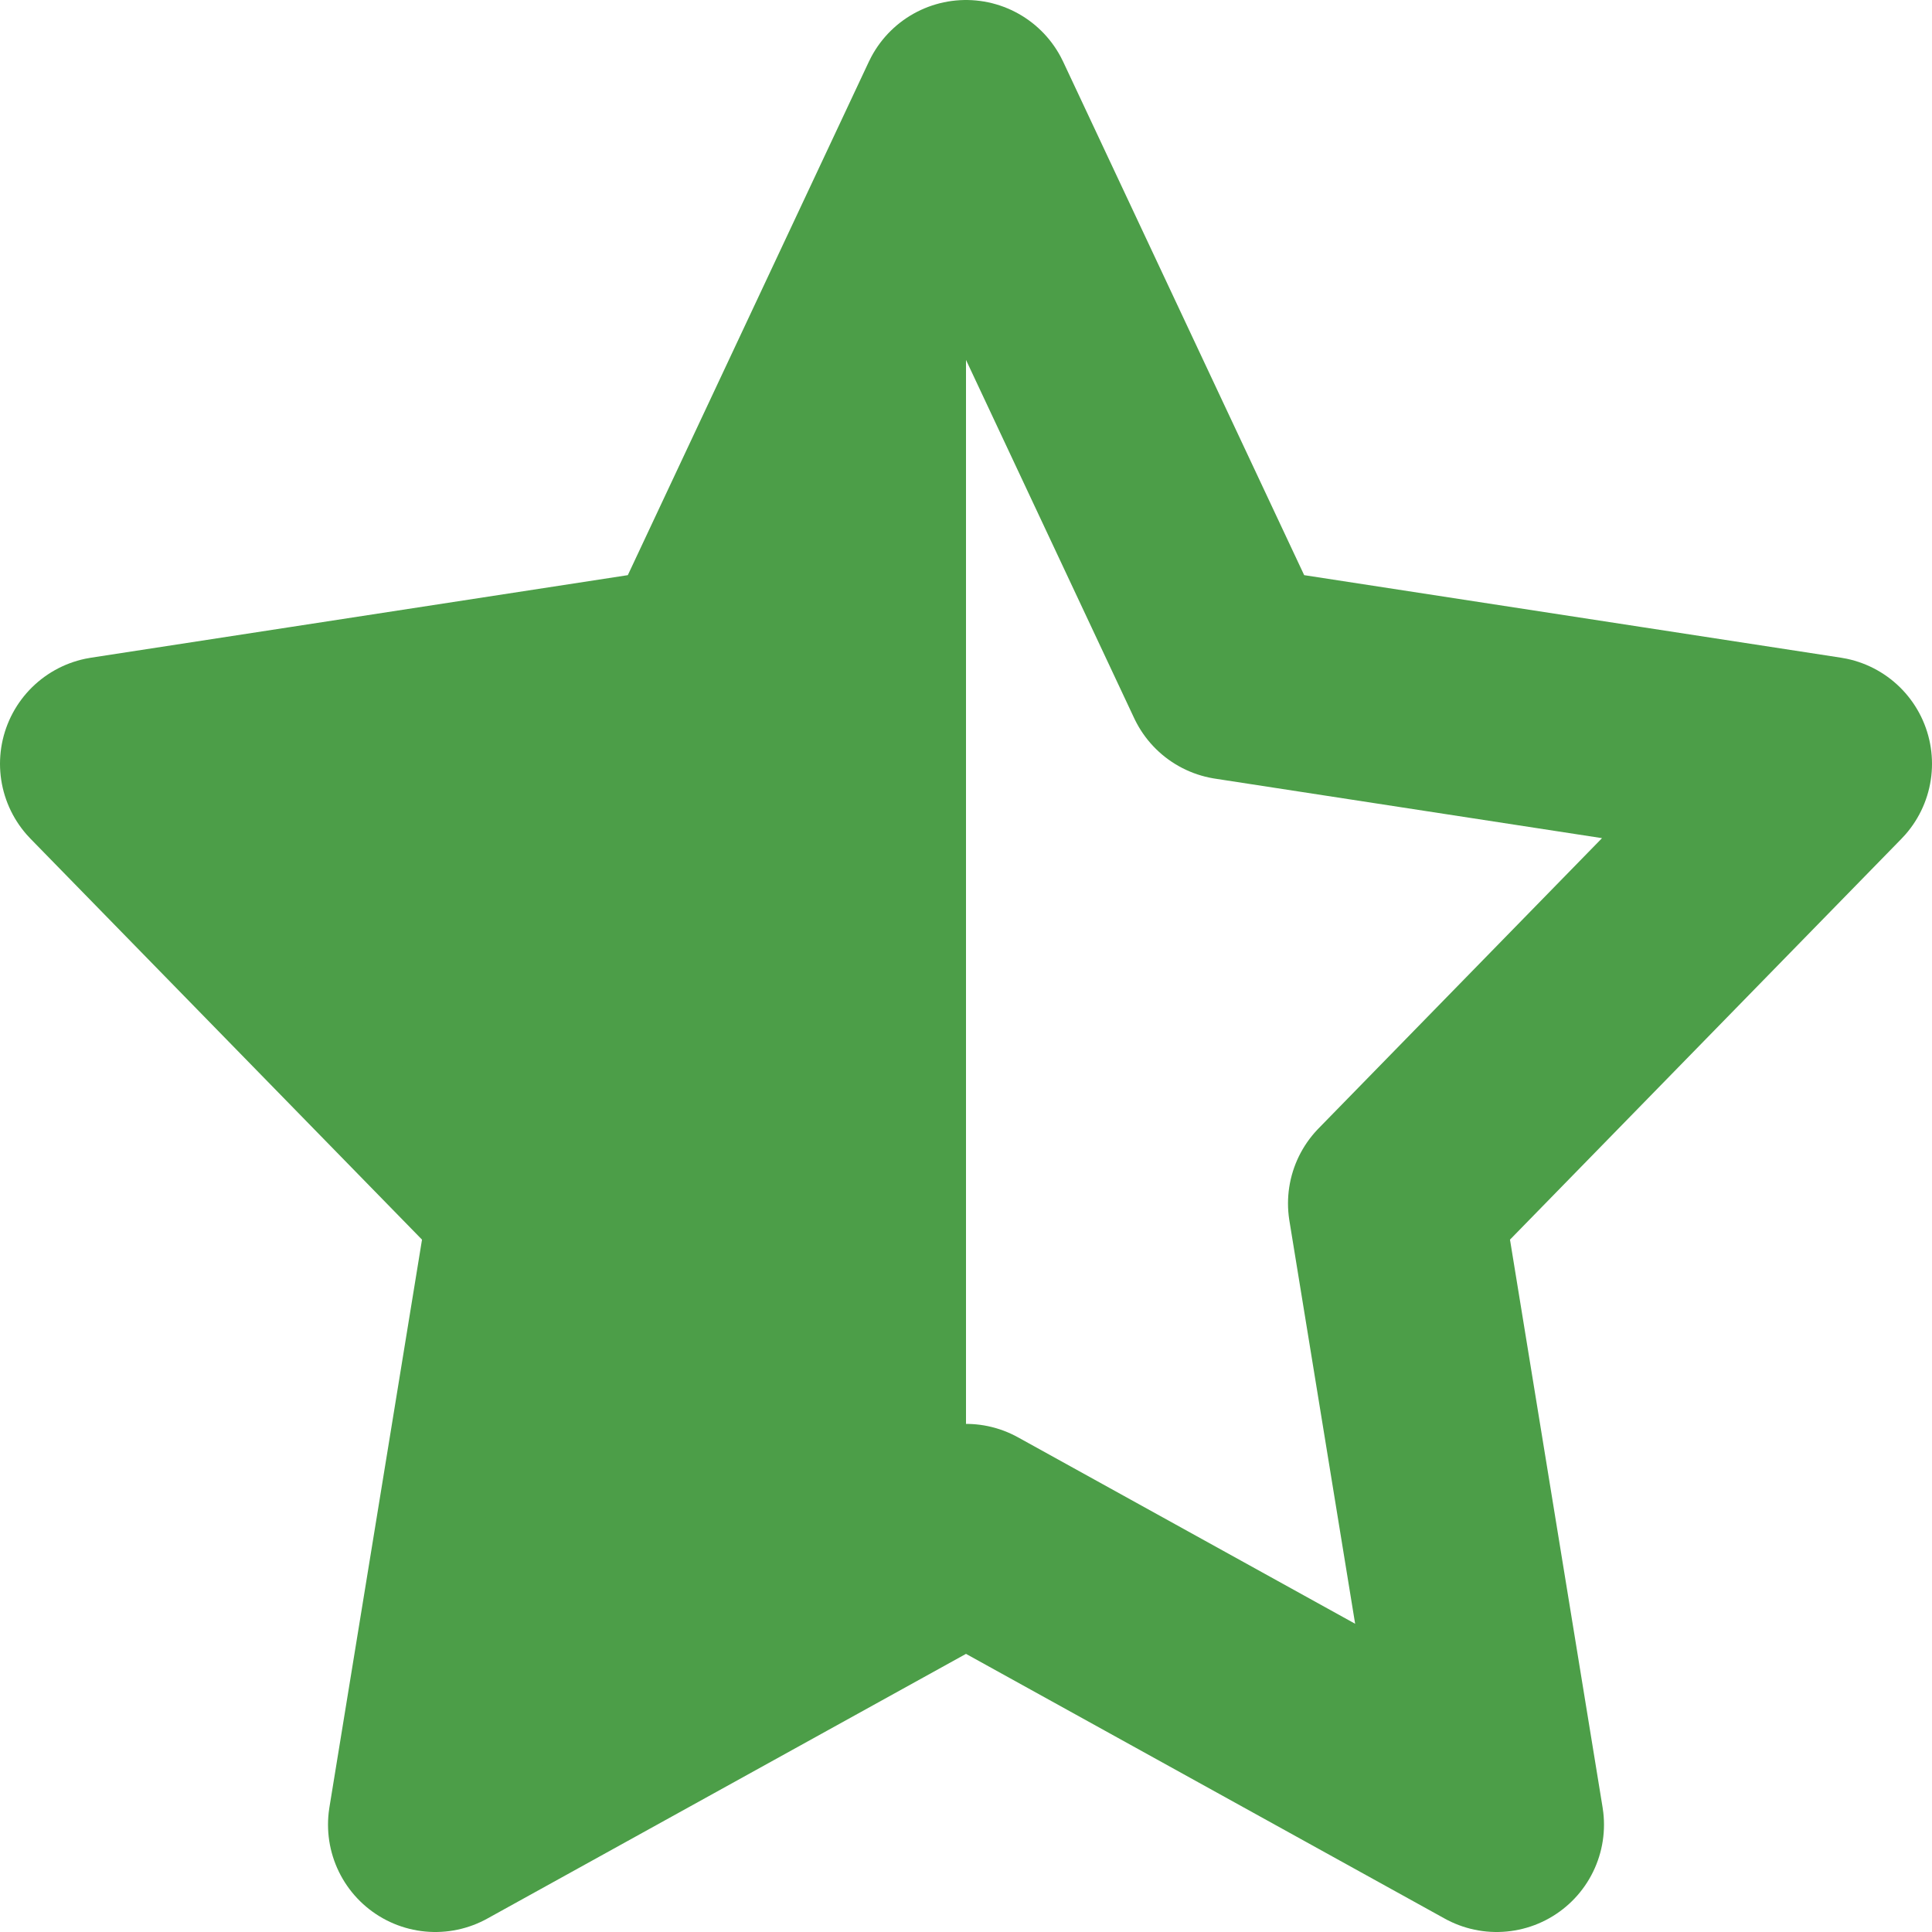
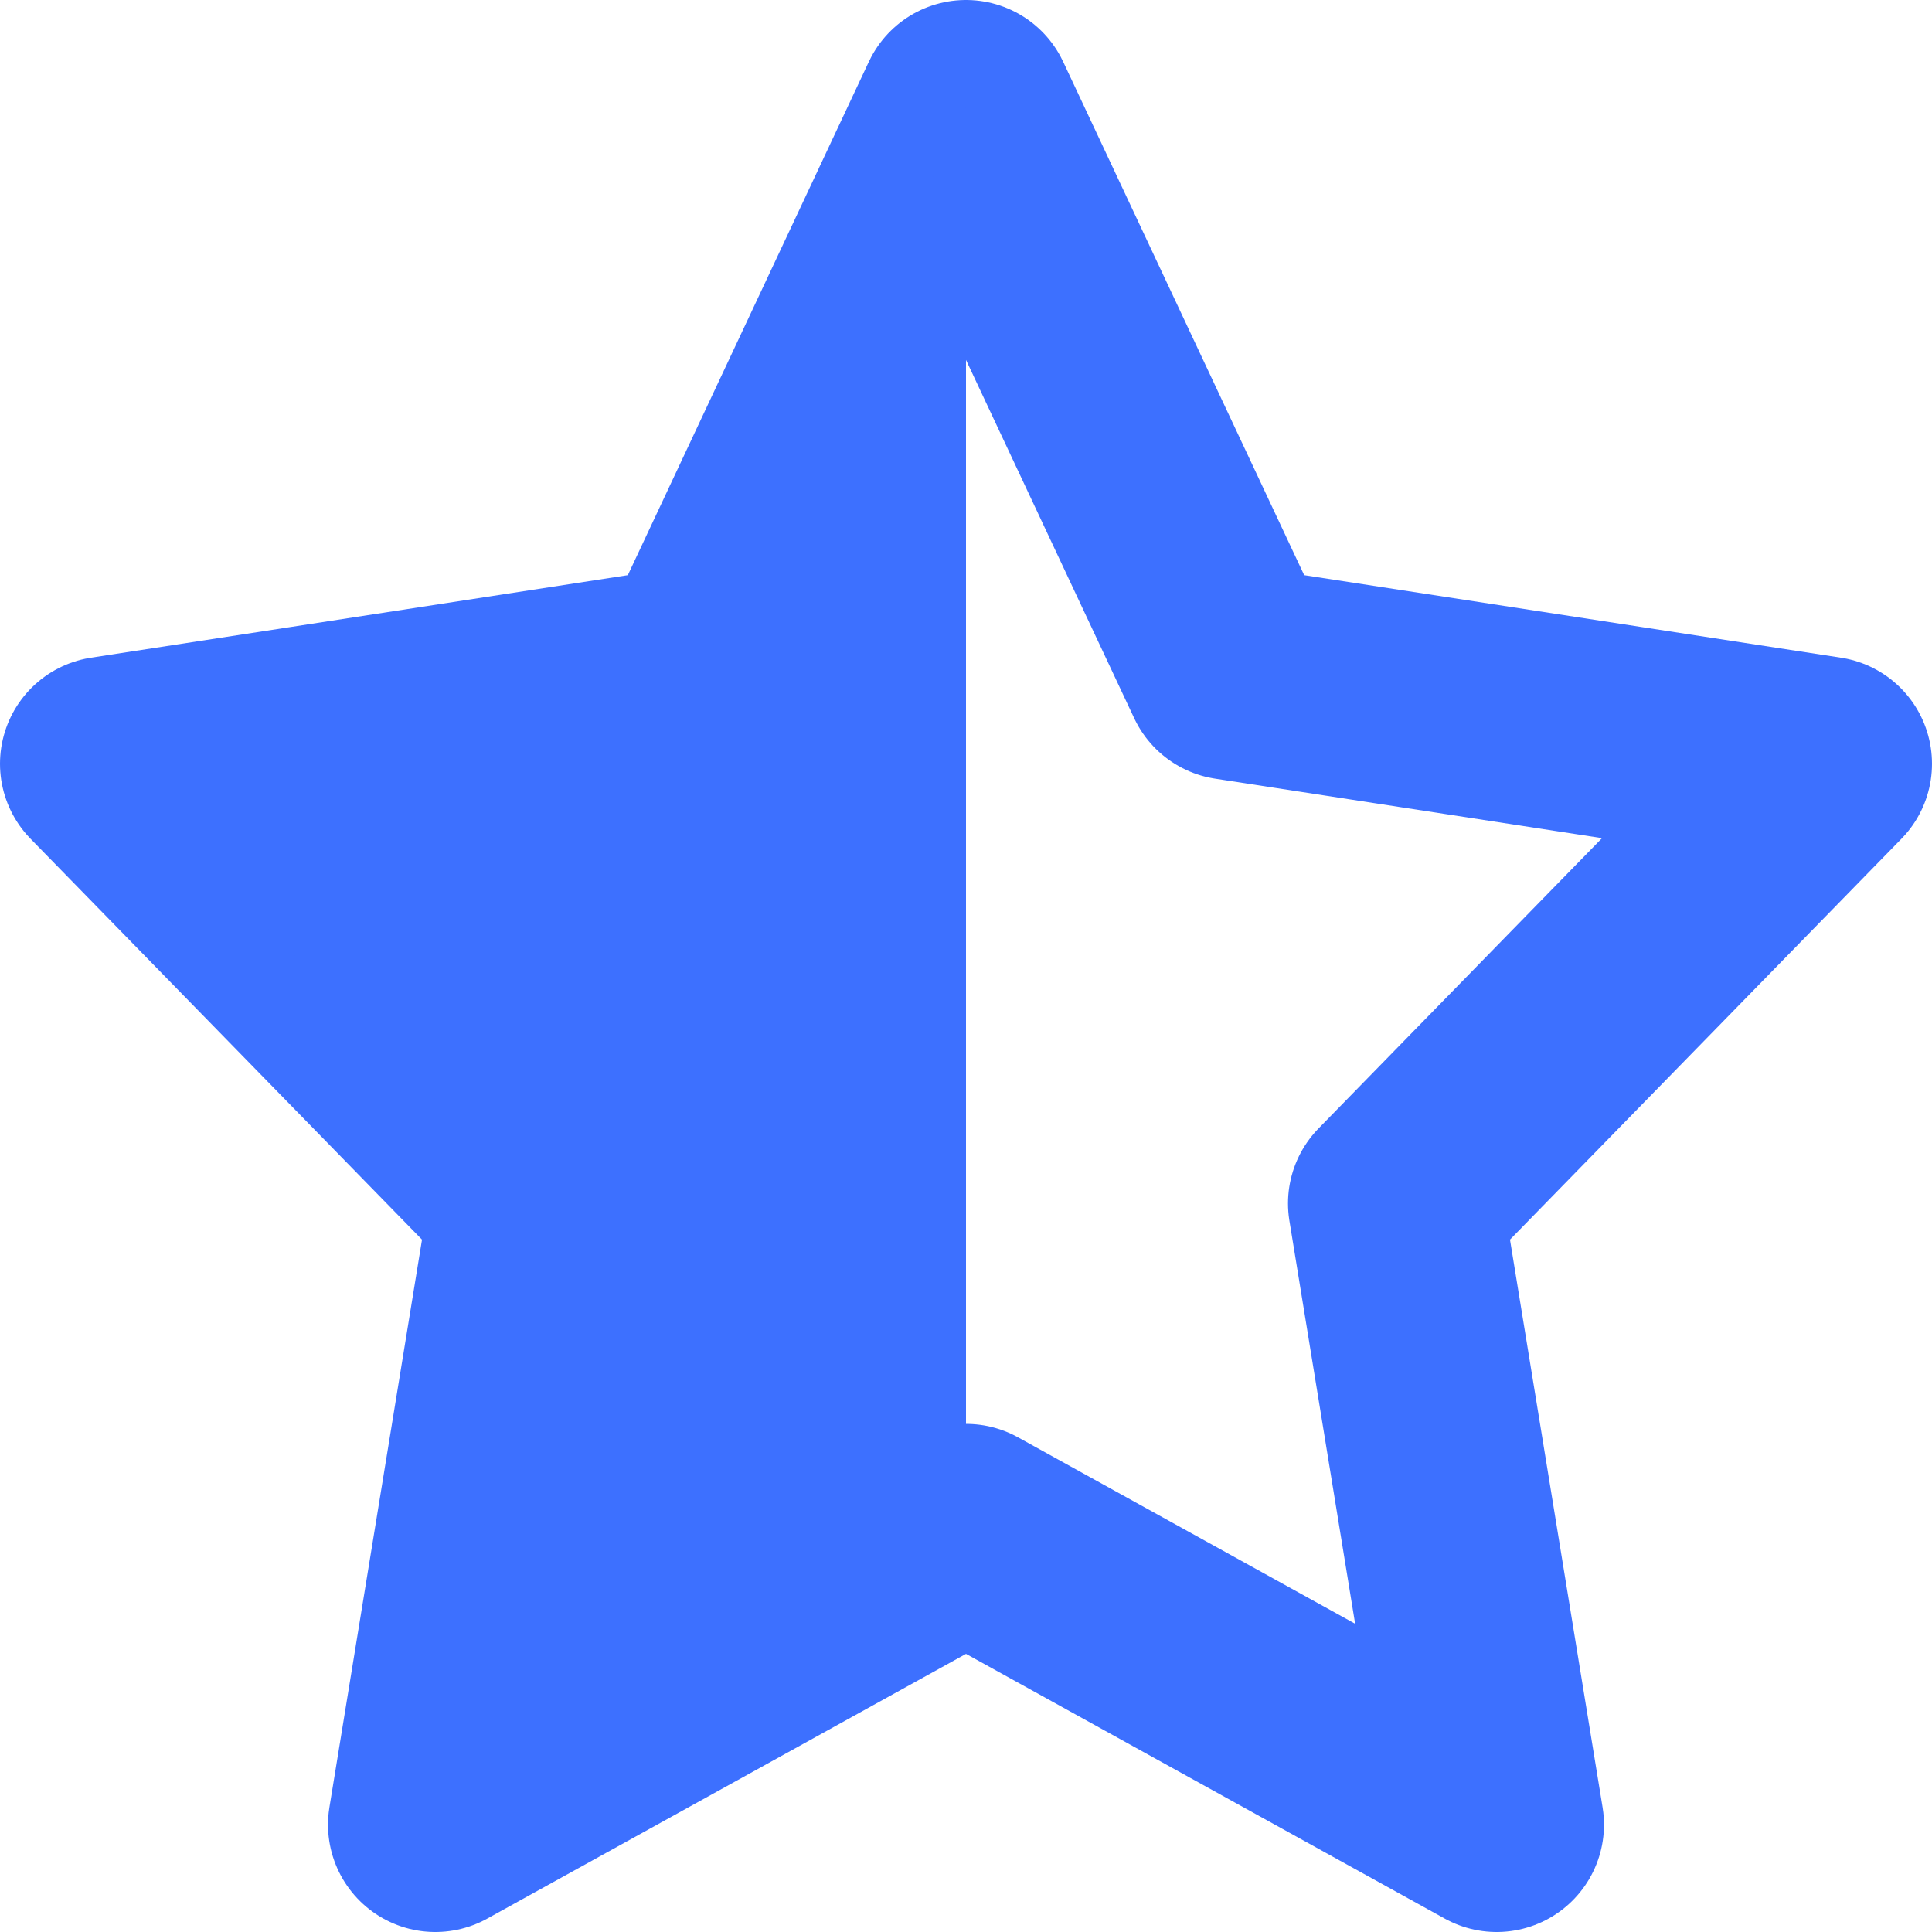
<svg xmlns="http://www.w3.org/2000/svg" width="18" height="18" viewBox="0 0 18 18" fill="none">
  <path d="M9 1L11.472 6.266L17 7.116L13 11.212L13.944 17L9 14.266L4.056 17L5 11.212L1 7.116L6.528 6.266L9 1Z" stroke="url(#paint0_linear_169_31134)" stroke-width="2" stroke-linecap="round" stroke-linejoin="round" />
-   <path d="M9 1L6.528 6.266L1 7.116L5 11.212L4.056 17L9 14.266V1Z" fill="#4C9E48" />
+   <path d="M9 1L6.528 6.266L1 7.116L5 11.212L4.056 17L9 14.266V1Z" fill="#3D70FF" />
  <defs>
    <linearGradient id="paint0_linear_169_31134" x1="1" y1="0.018" x2="19.471" y2="2.879" gradientUnits="userSpaceOnUse">
-       <stop stop-color="#4C9E48" />
-       <stop offset="1" stop-color="#4C9E48" />
+       <stop stop-color="#3D70FF" />
+       <stop offset="1" stop-color="#3D70FF" />
    </linearGradient>
  </defs>
</svg>
